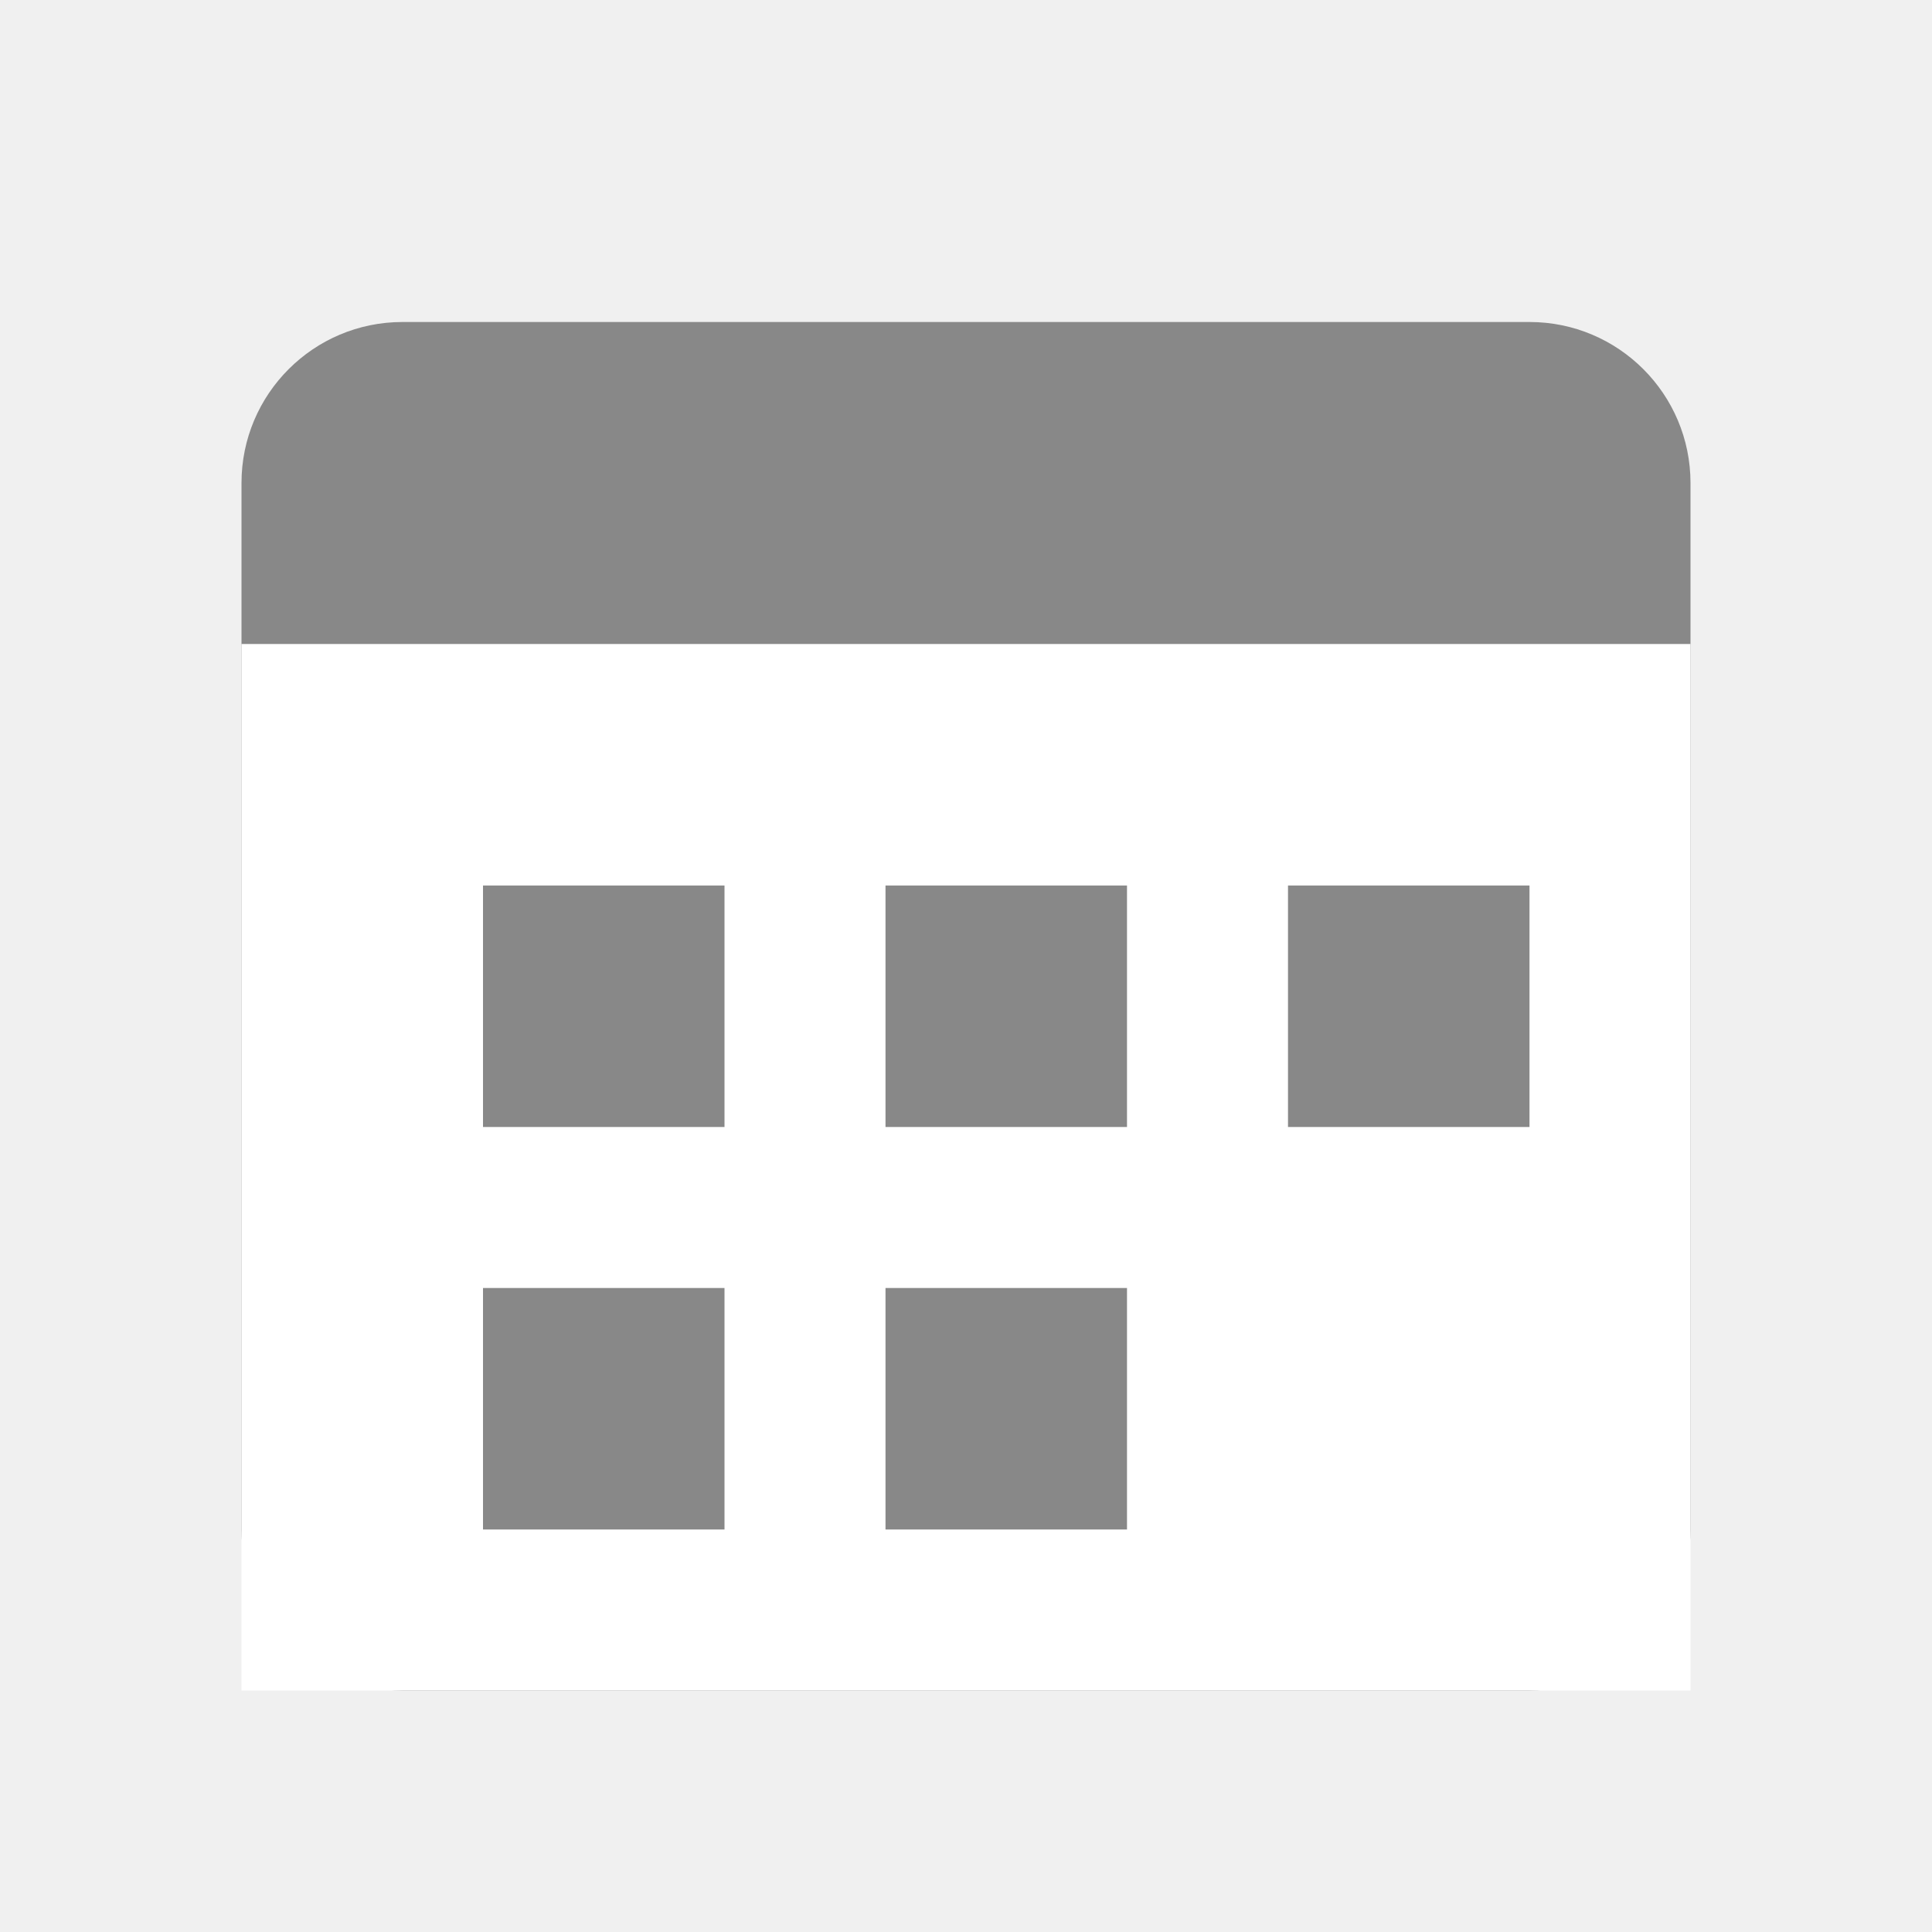
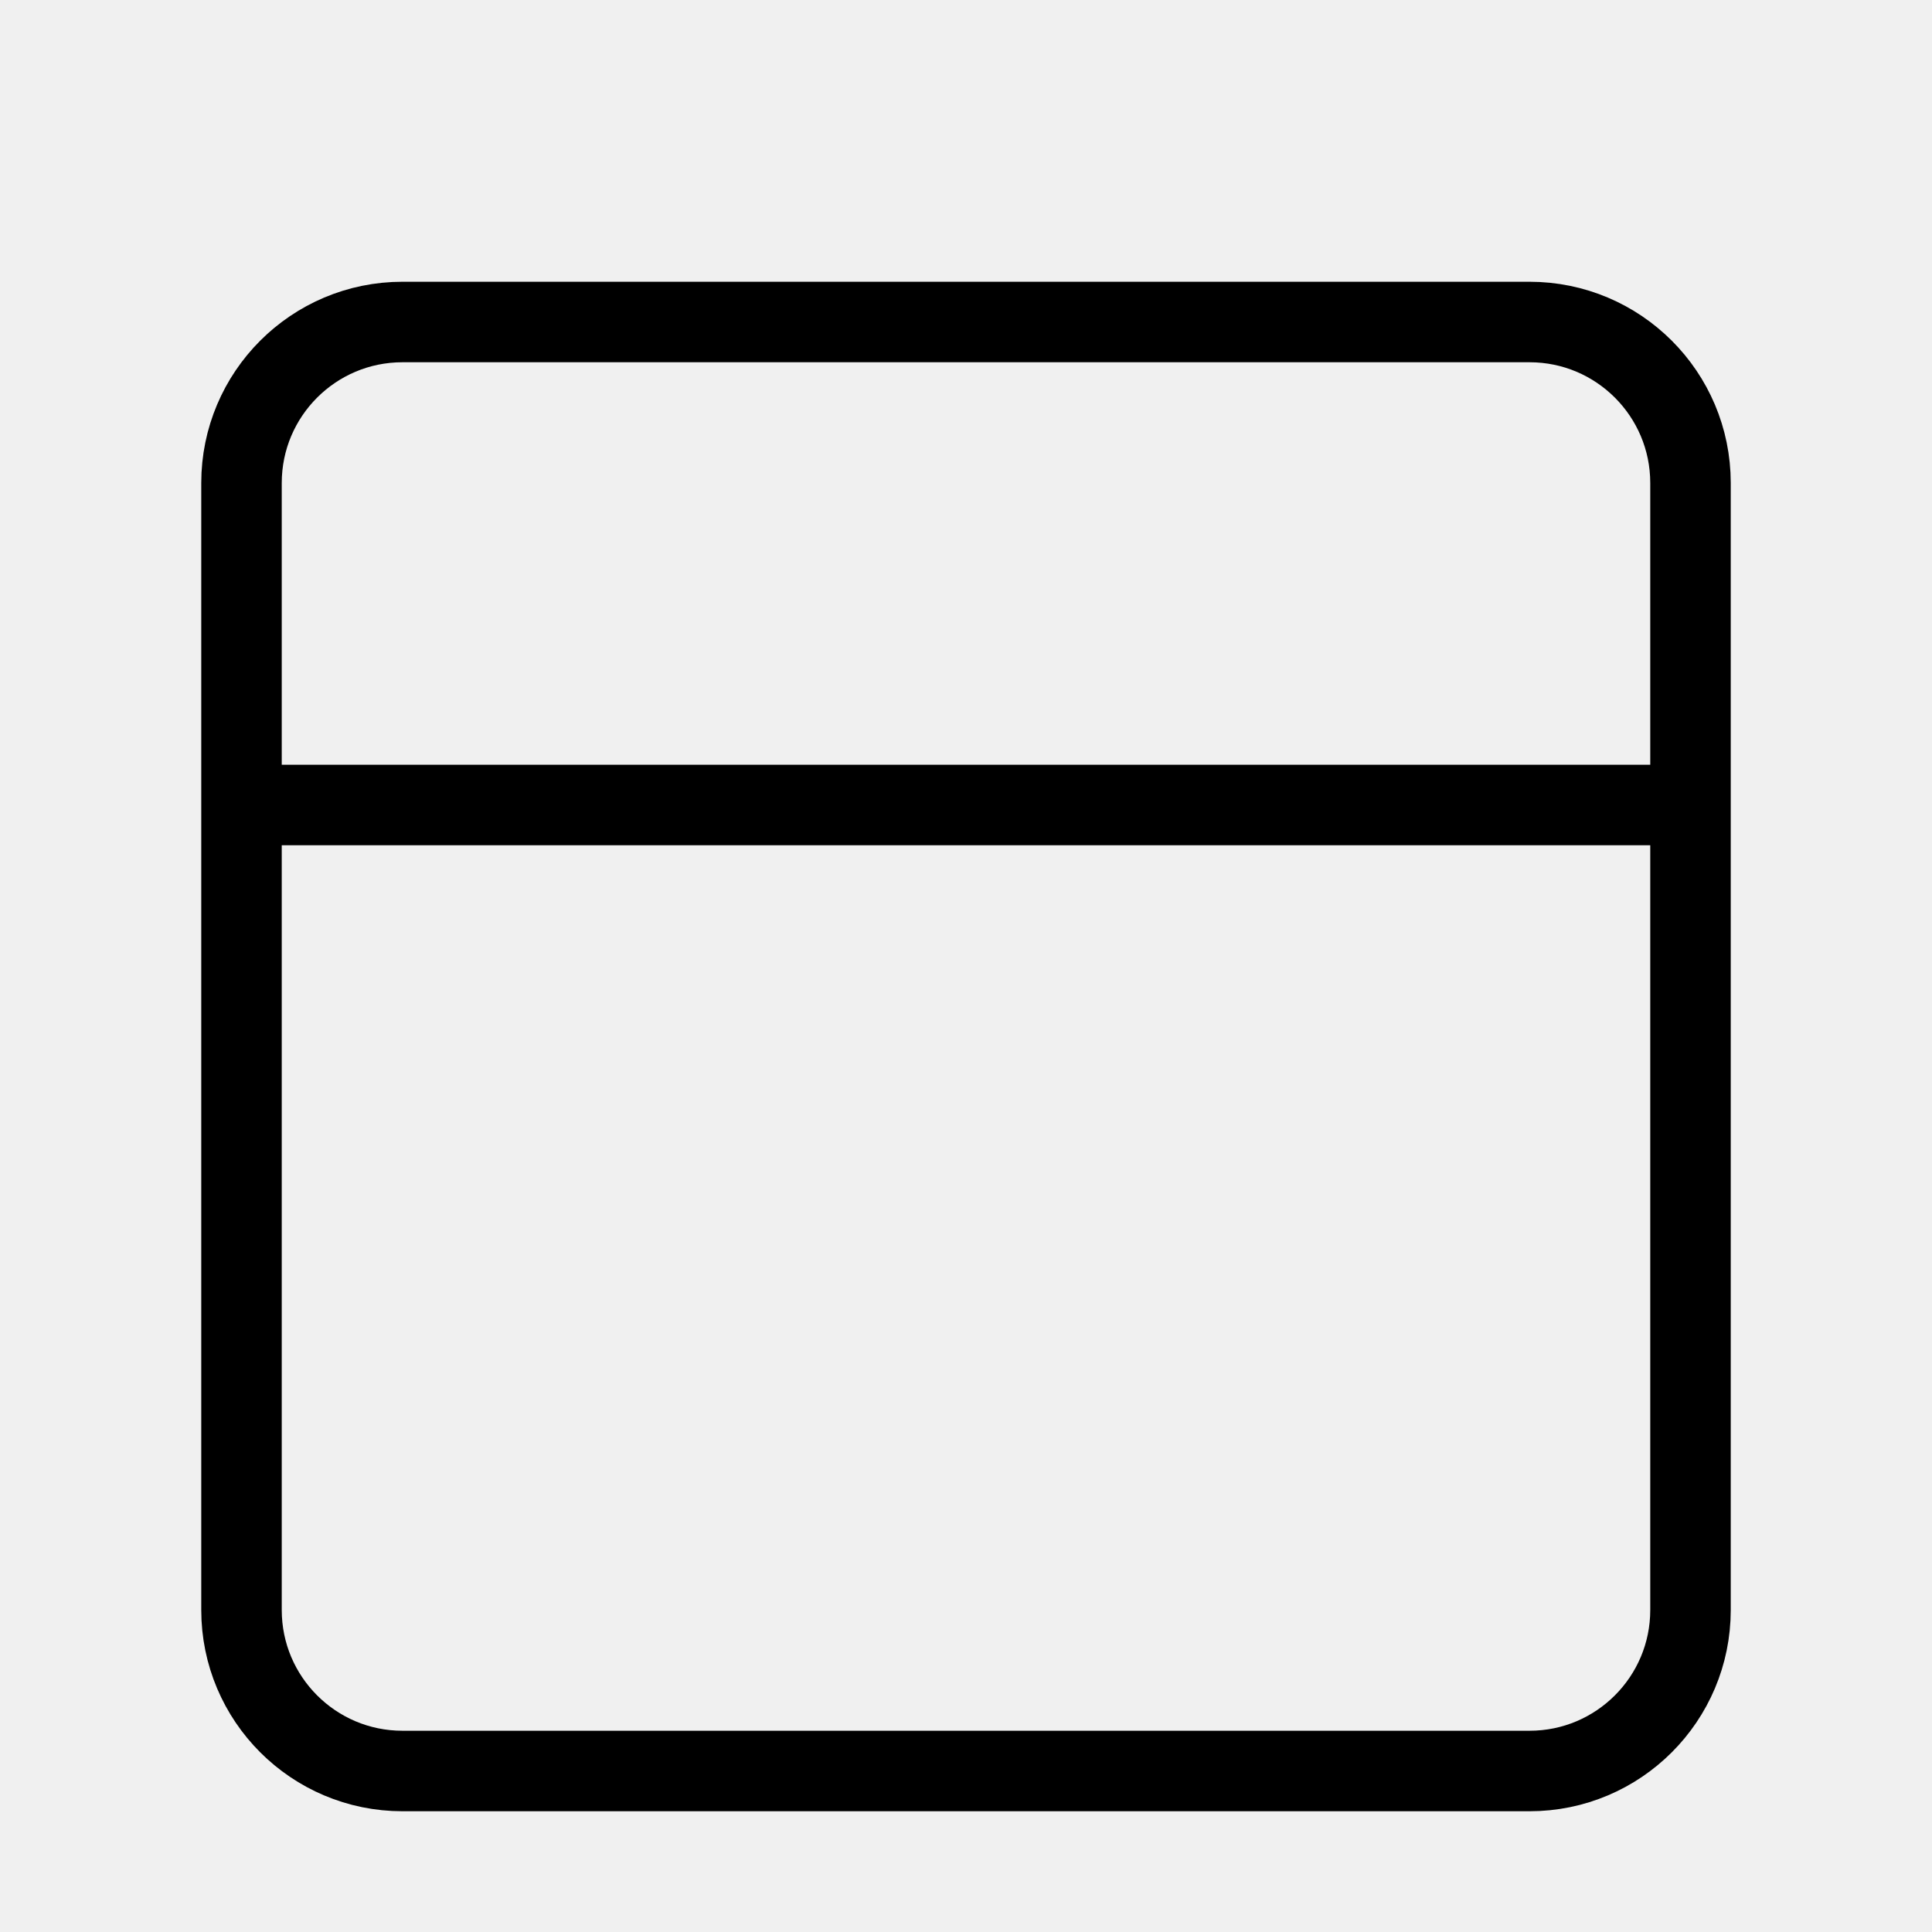
<svg xmlns="http://www.w3.org/2000/svg" viewBox="0 0 24 24">
-   <rect x="3" y="4" width="18" height="17" rx="2" ry="2" fill="#888" />
-   <rect x="3" y="8" width="18" height="13" fill="#fff" />
-   <rect x="6" y="11" width="3" height="3" fill="#888" />
-   <rect x="11" y="11" width="3" height="3" fill="#888" />
-   <rect x="16" y="11" width="3" height="3" fill="#888" />
-   <rect x="6" y="16" width="3" height="3" fill="#888" />
-   <rect x="11" y="16" width="3" height="3" fill="#888" />
+   <rect x="3" y="4" width="18" height="18" rx="2" ry="2" fill="none" stroke="currentColor" />
+   <path d="M3 10h18" stroke="currentColor" />
</svg>
